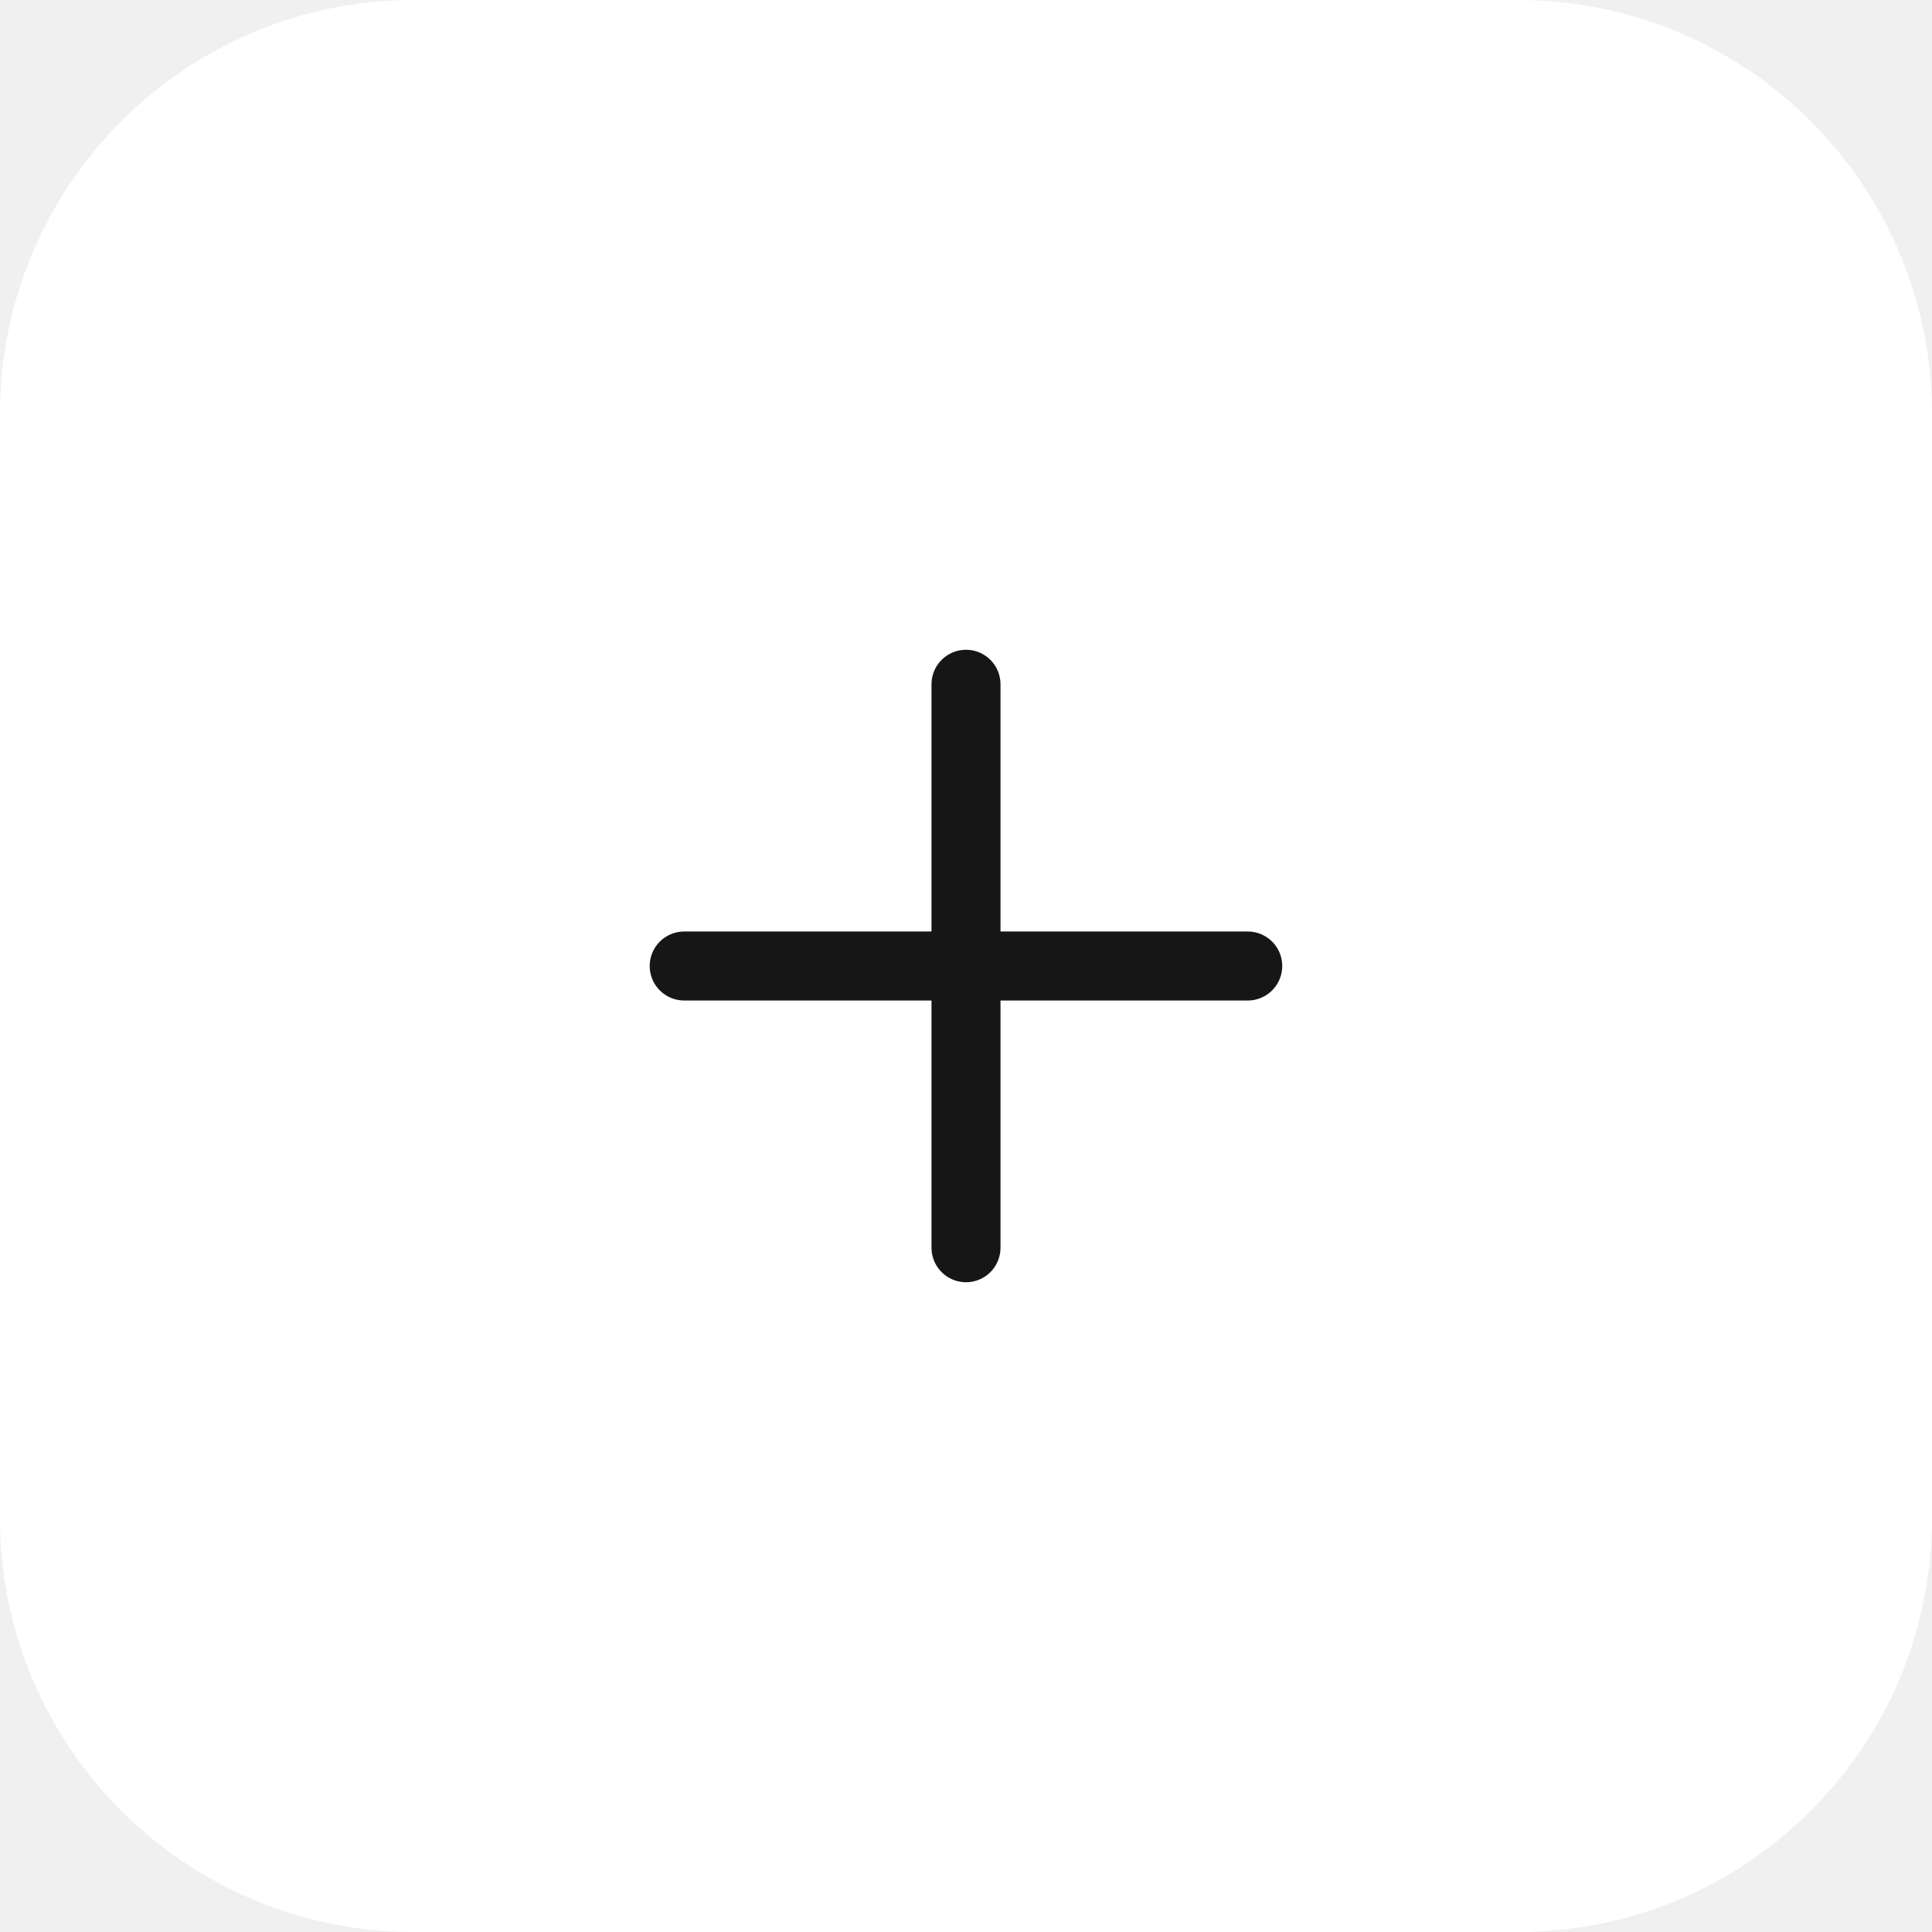
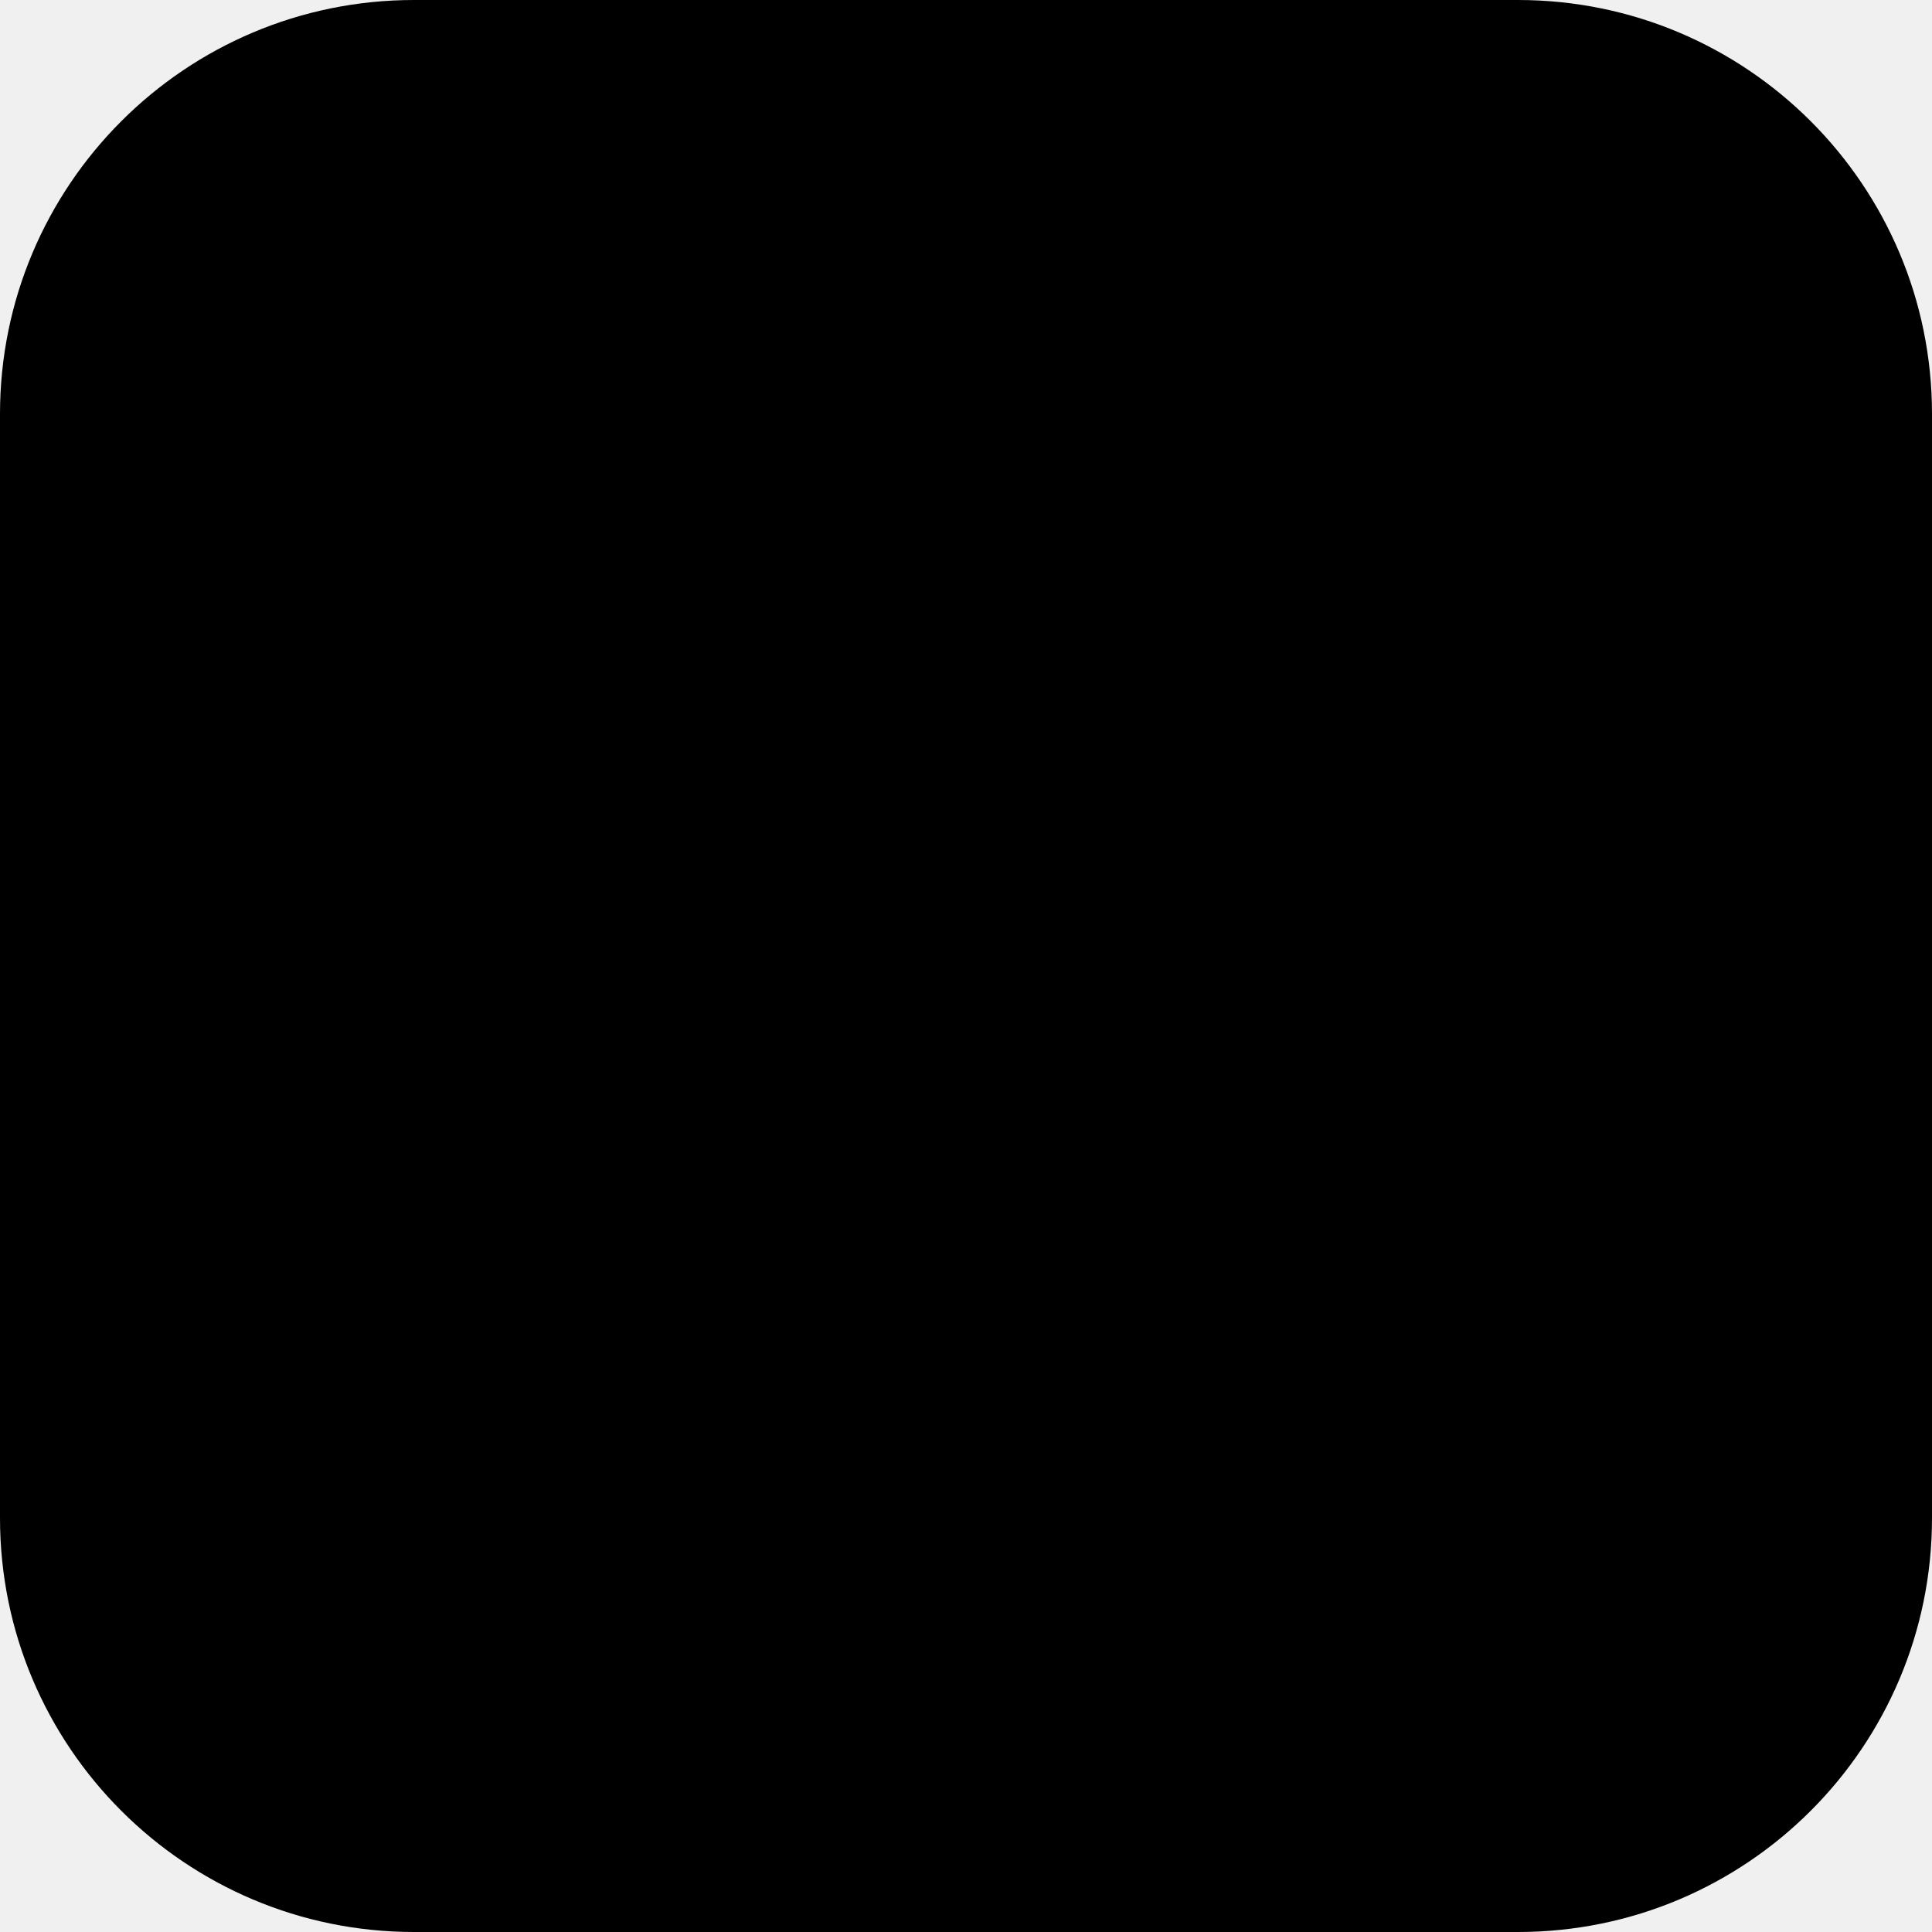
<svg xmlns="http://www.w3.org/2000/svg" width="28" height="28" viewBox="0 0 28 28" fill="none">
-   <path d="M22 0H6C2.686 0 0 2.686 0 6V22C0 25.314 2.686 28 6 28H22C25.314 28 28 25.314 28 22V6C28 2.686 25.314 0 22 0Z" fill="white" />
-   <path d="M14 9.917V18.083" stroke="#161616" stroke-linecap="round" stroke-linejoin="round" />
-   <path d="M9.916 14H18.083" stroke="#161616" stroke-linecap="round" stroke-linejoin="round" />
+   <path class="backgr" d="M22 0H6C2.686 0 0 2.686 0 6V22C0 25.314 2.686 28 6 28H22C25.314 28 28 25.314 28 22V6C28 2.686 25.314 0 22 0Z" fill="currentColor" />
+   <path class="plus" d="M14 9.917V18.083" stroke="currentColor" stroke-linecap="round" stroke-linejoin="round" />
+   <path class="plus" d="M9.916 14H18.083" stroke="currentColor" stroke-linecap="round" stroke-linejoin="round" />
</svg>
